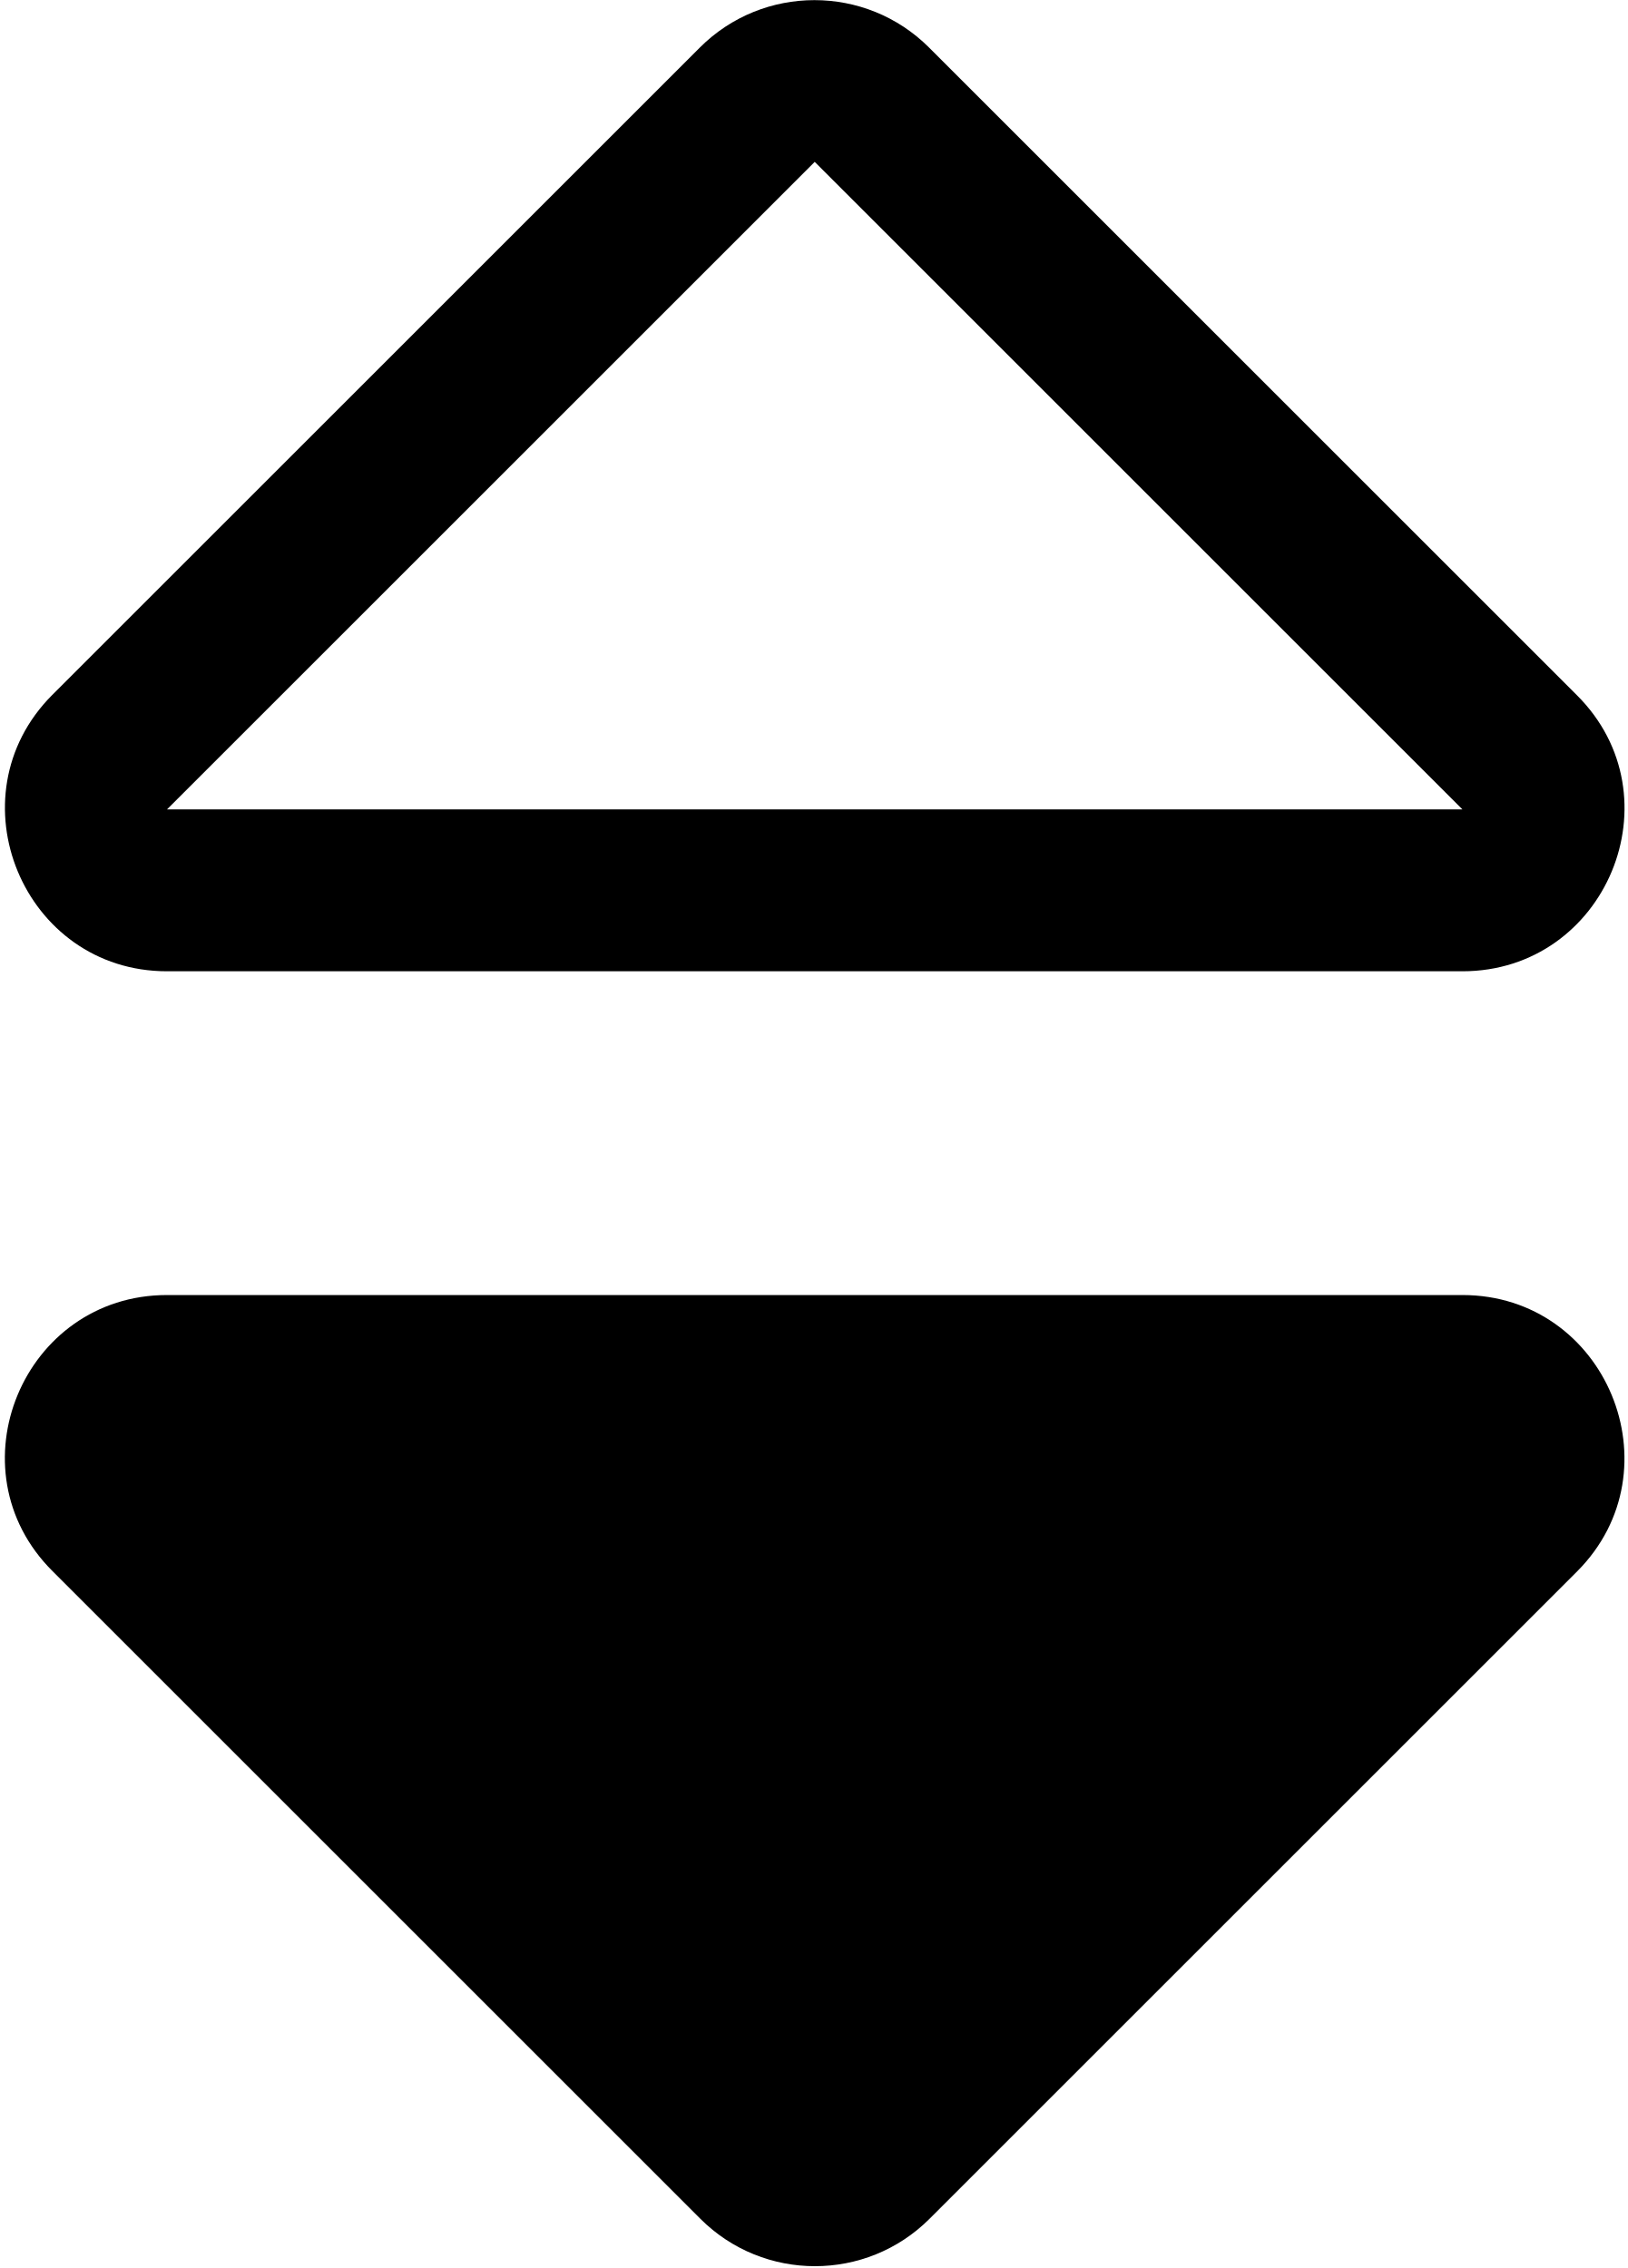
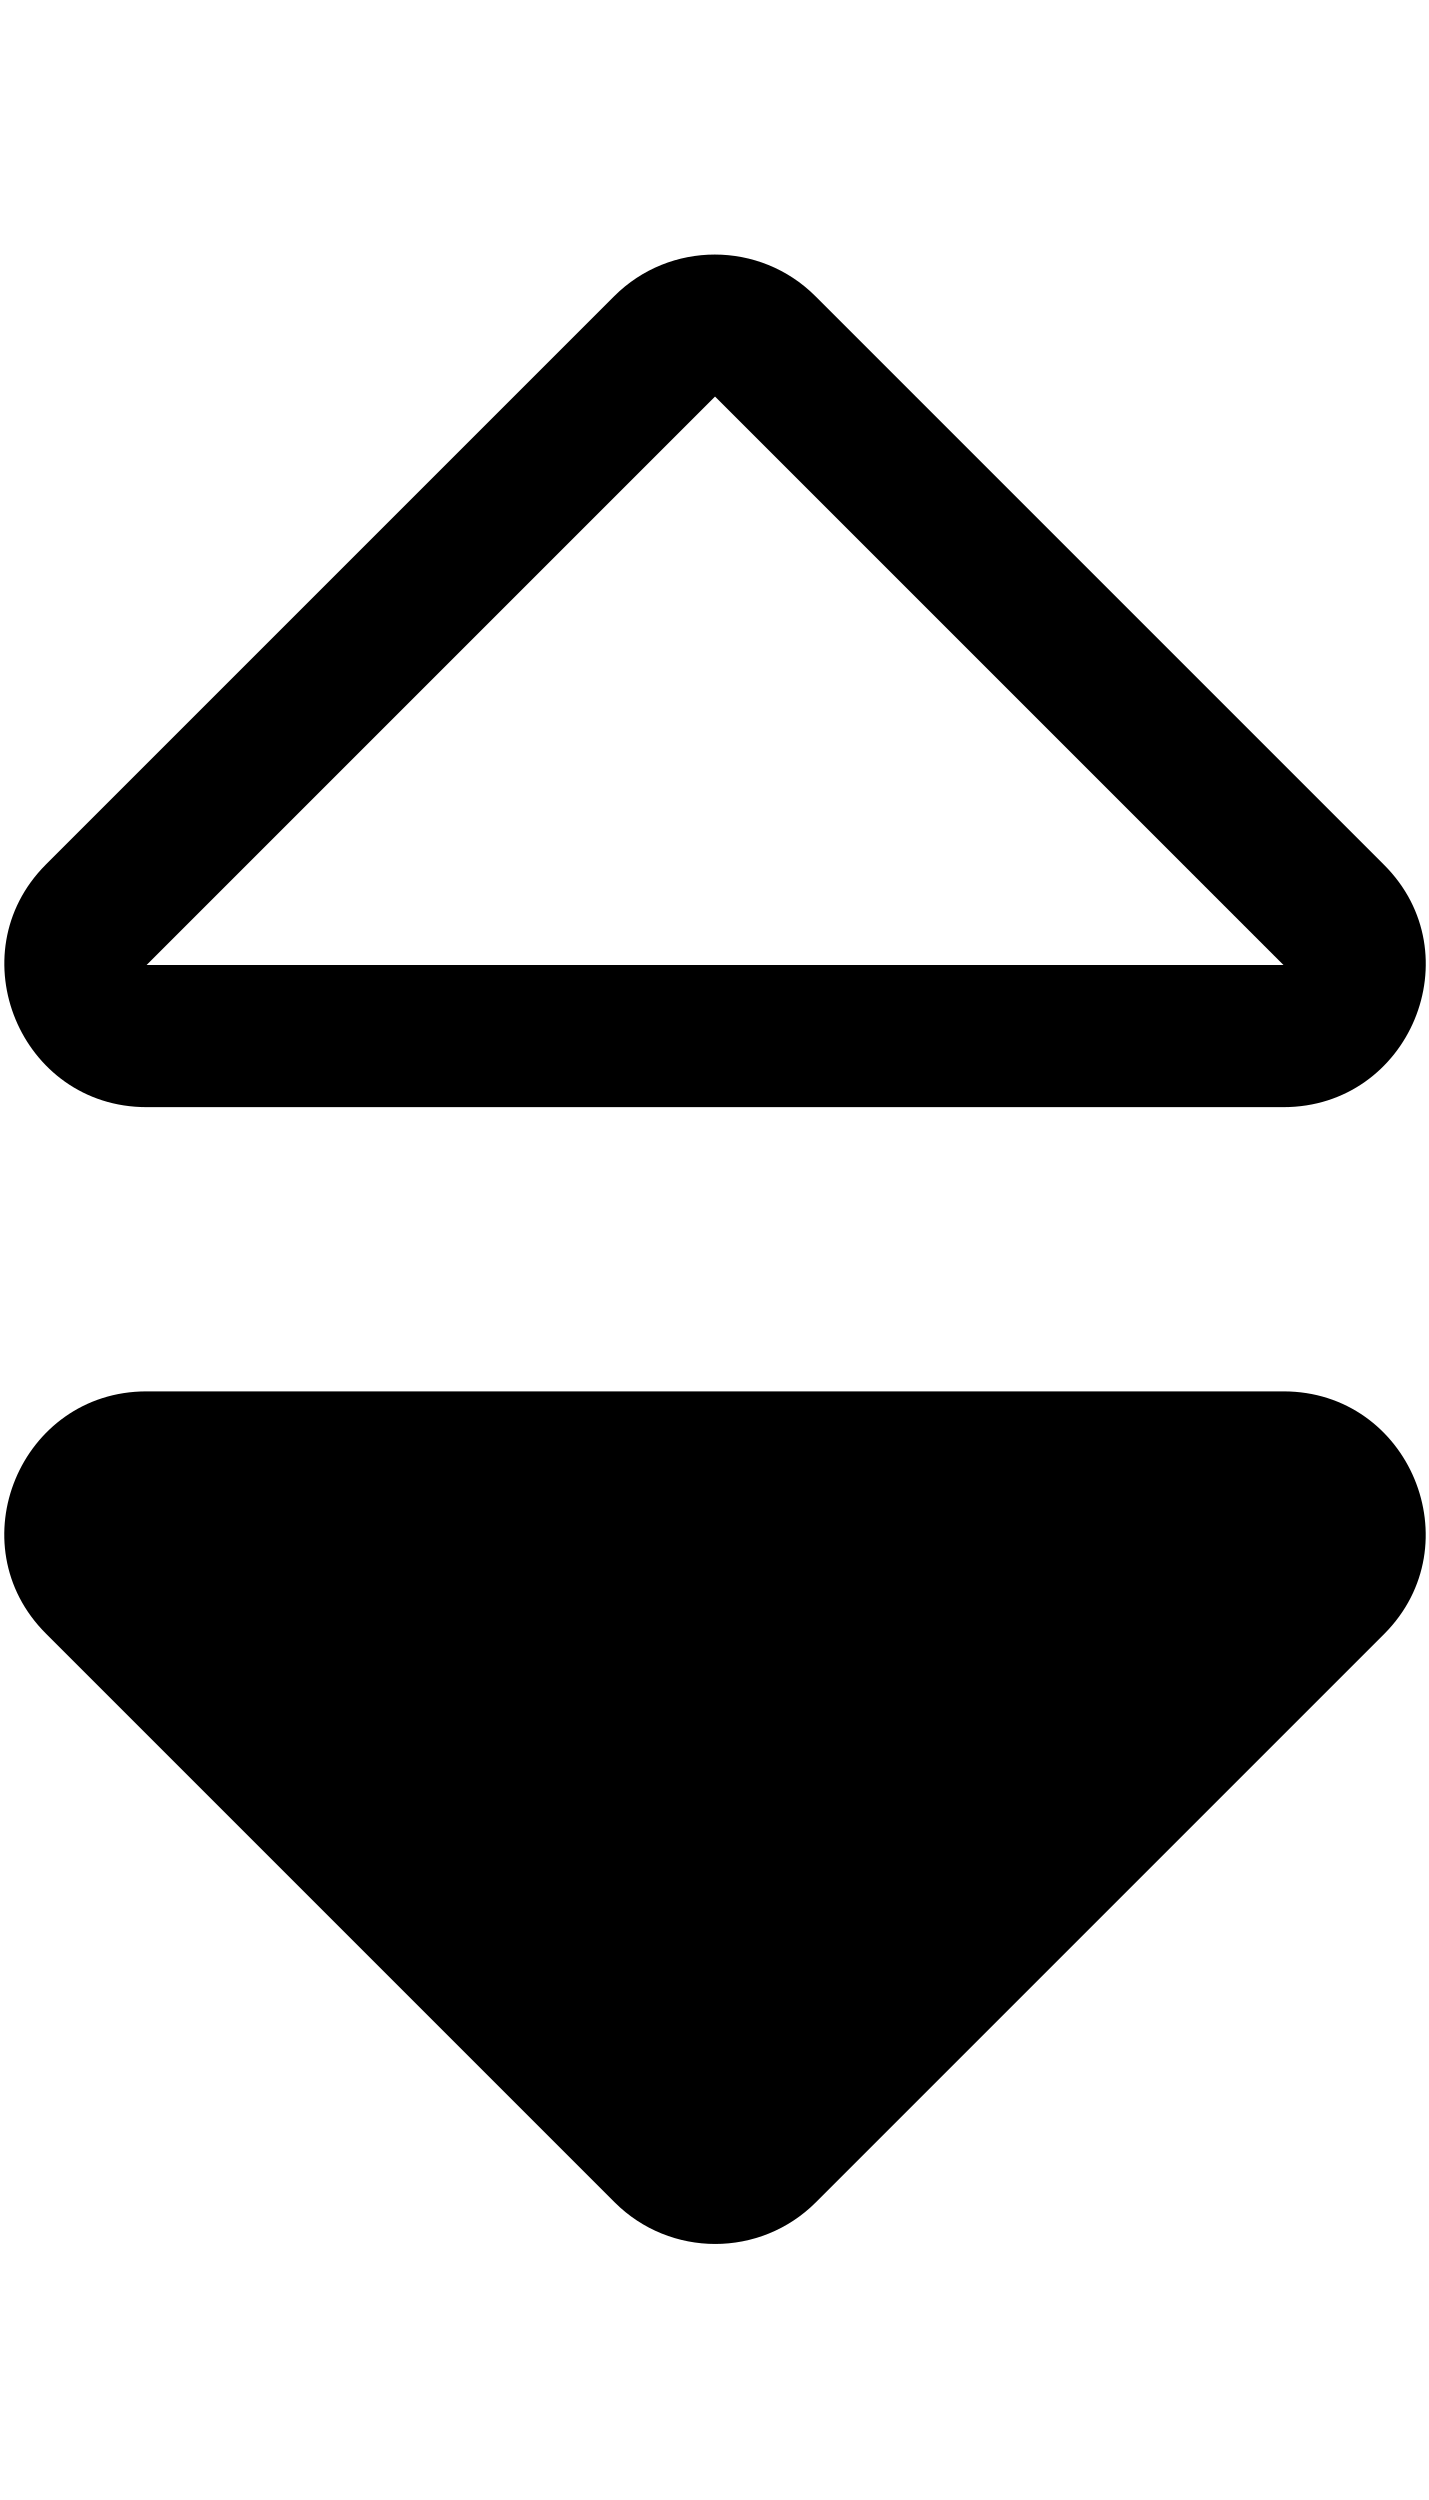
- <svg xmlns="http://www.w3.org/2000/svg" width="193px" height="269px" viewBox="0 0 193 269" version="1.1">
+ <svg xmlns="http://www.w3.org/2000/svg" width="20px" height="35px" viewBox="0 0 193 269" version="1.1">
  <g id="Quotes" stroke="none" stroke-width="1" fill="none" fill-rule="evenodd">
    <g id="Sorting-Icons" transform="translate(-621, -78)" fill="#000000" fill-rule="nonzero">
      <g id="sort-down" transform="translate(621, 78)">
        <path d="M173.4,153.6 L19.8,153.6 C2.76,153.6 -5.88,174.3 6.24,186.36 L83.04,263.16 C90.54,270.66 102.72,270.66 110.22,263.16 L187.02,186.36 C199.02,174.3 190.44,153.6 173.4,153.6 Z M19.8,115.2 L173.4,115.2 C190.44,115.2 199.08,94.5 186.96,82.44 L110.16,5.64 C102.66,-1.86 90.48,-1.86 82.98,5.64 L6.18,82.44 C-5.82,94.5 2.76,115.2 19.8,115.2 Z M96.6,19.2 L173.4,96 L19.8,96 L96.6,19.2 Z" id="Shape" />
      </g>
    </g>
  </g>
</svg>
